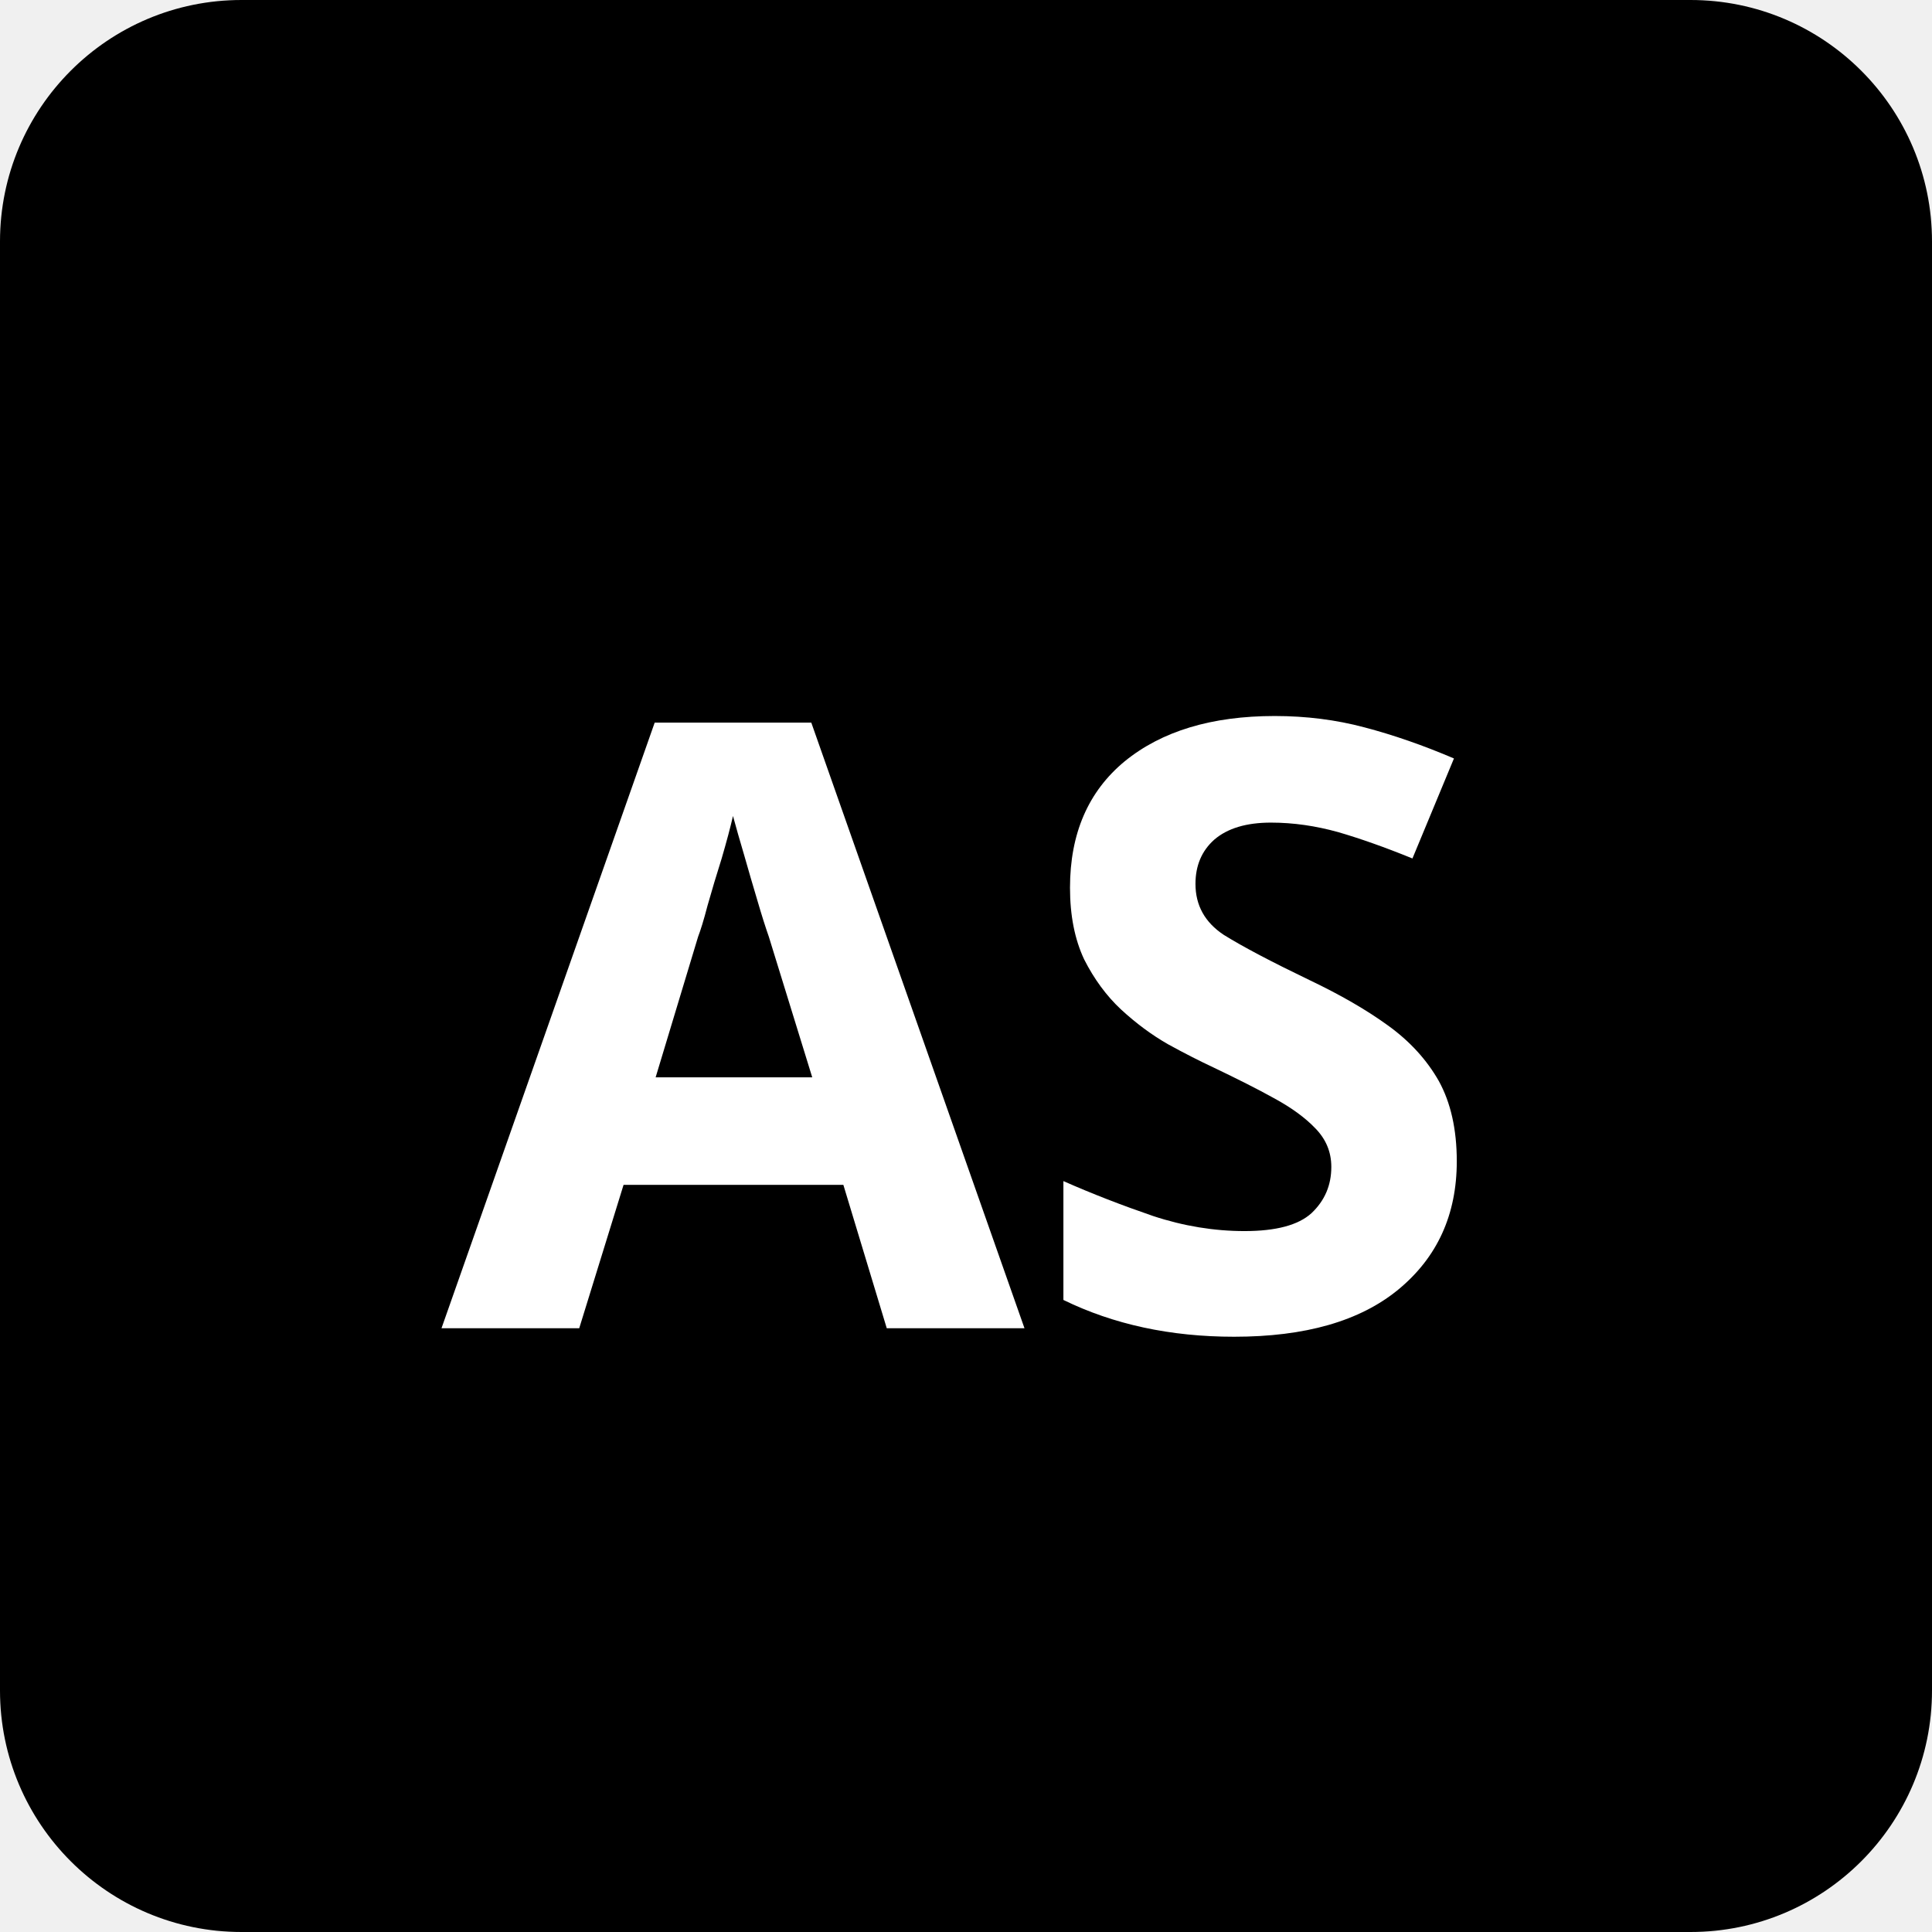
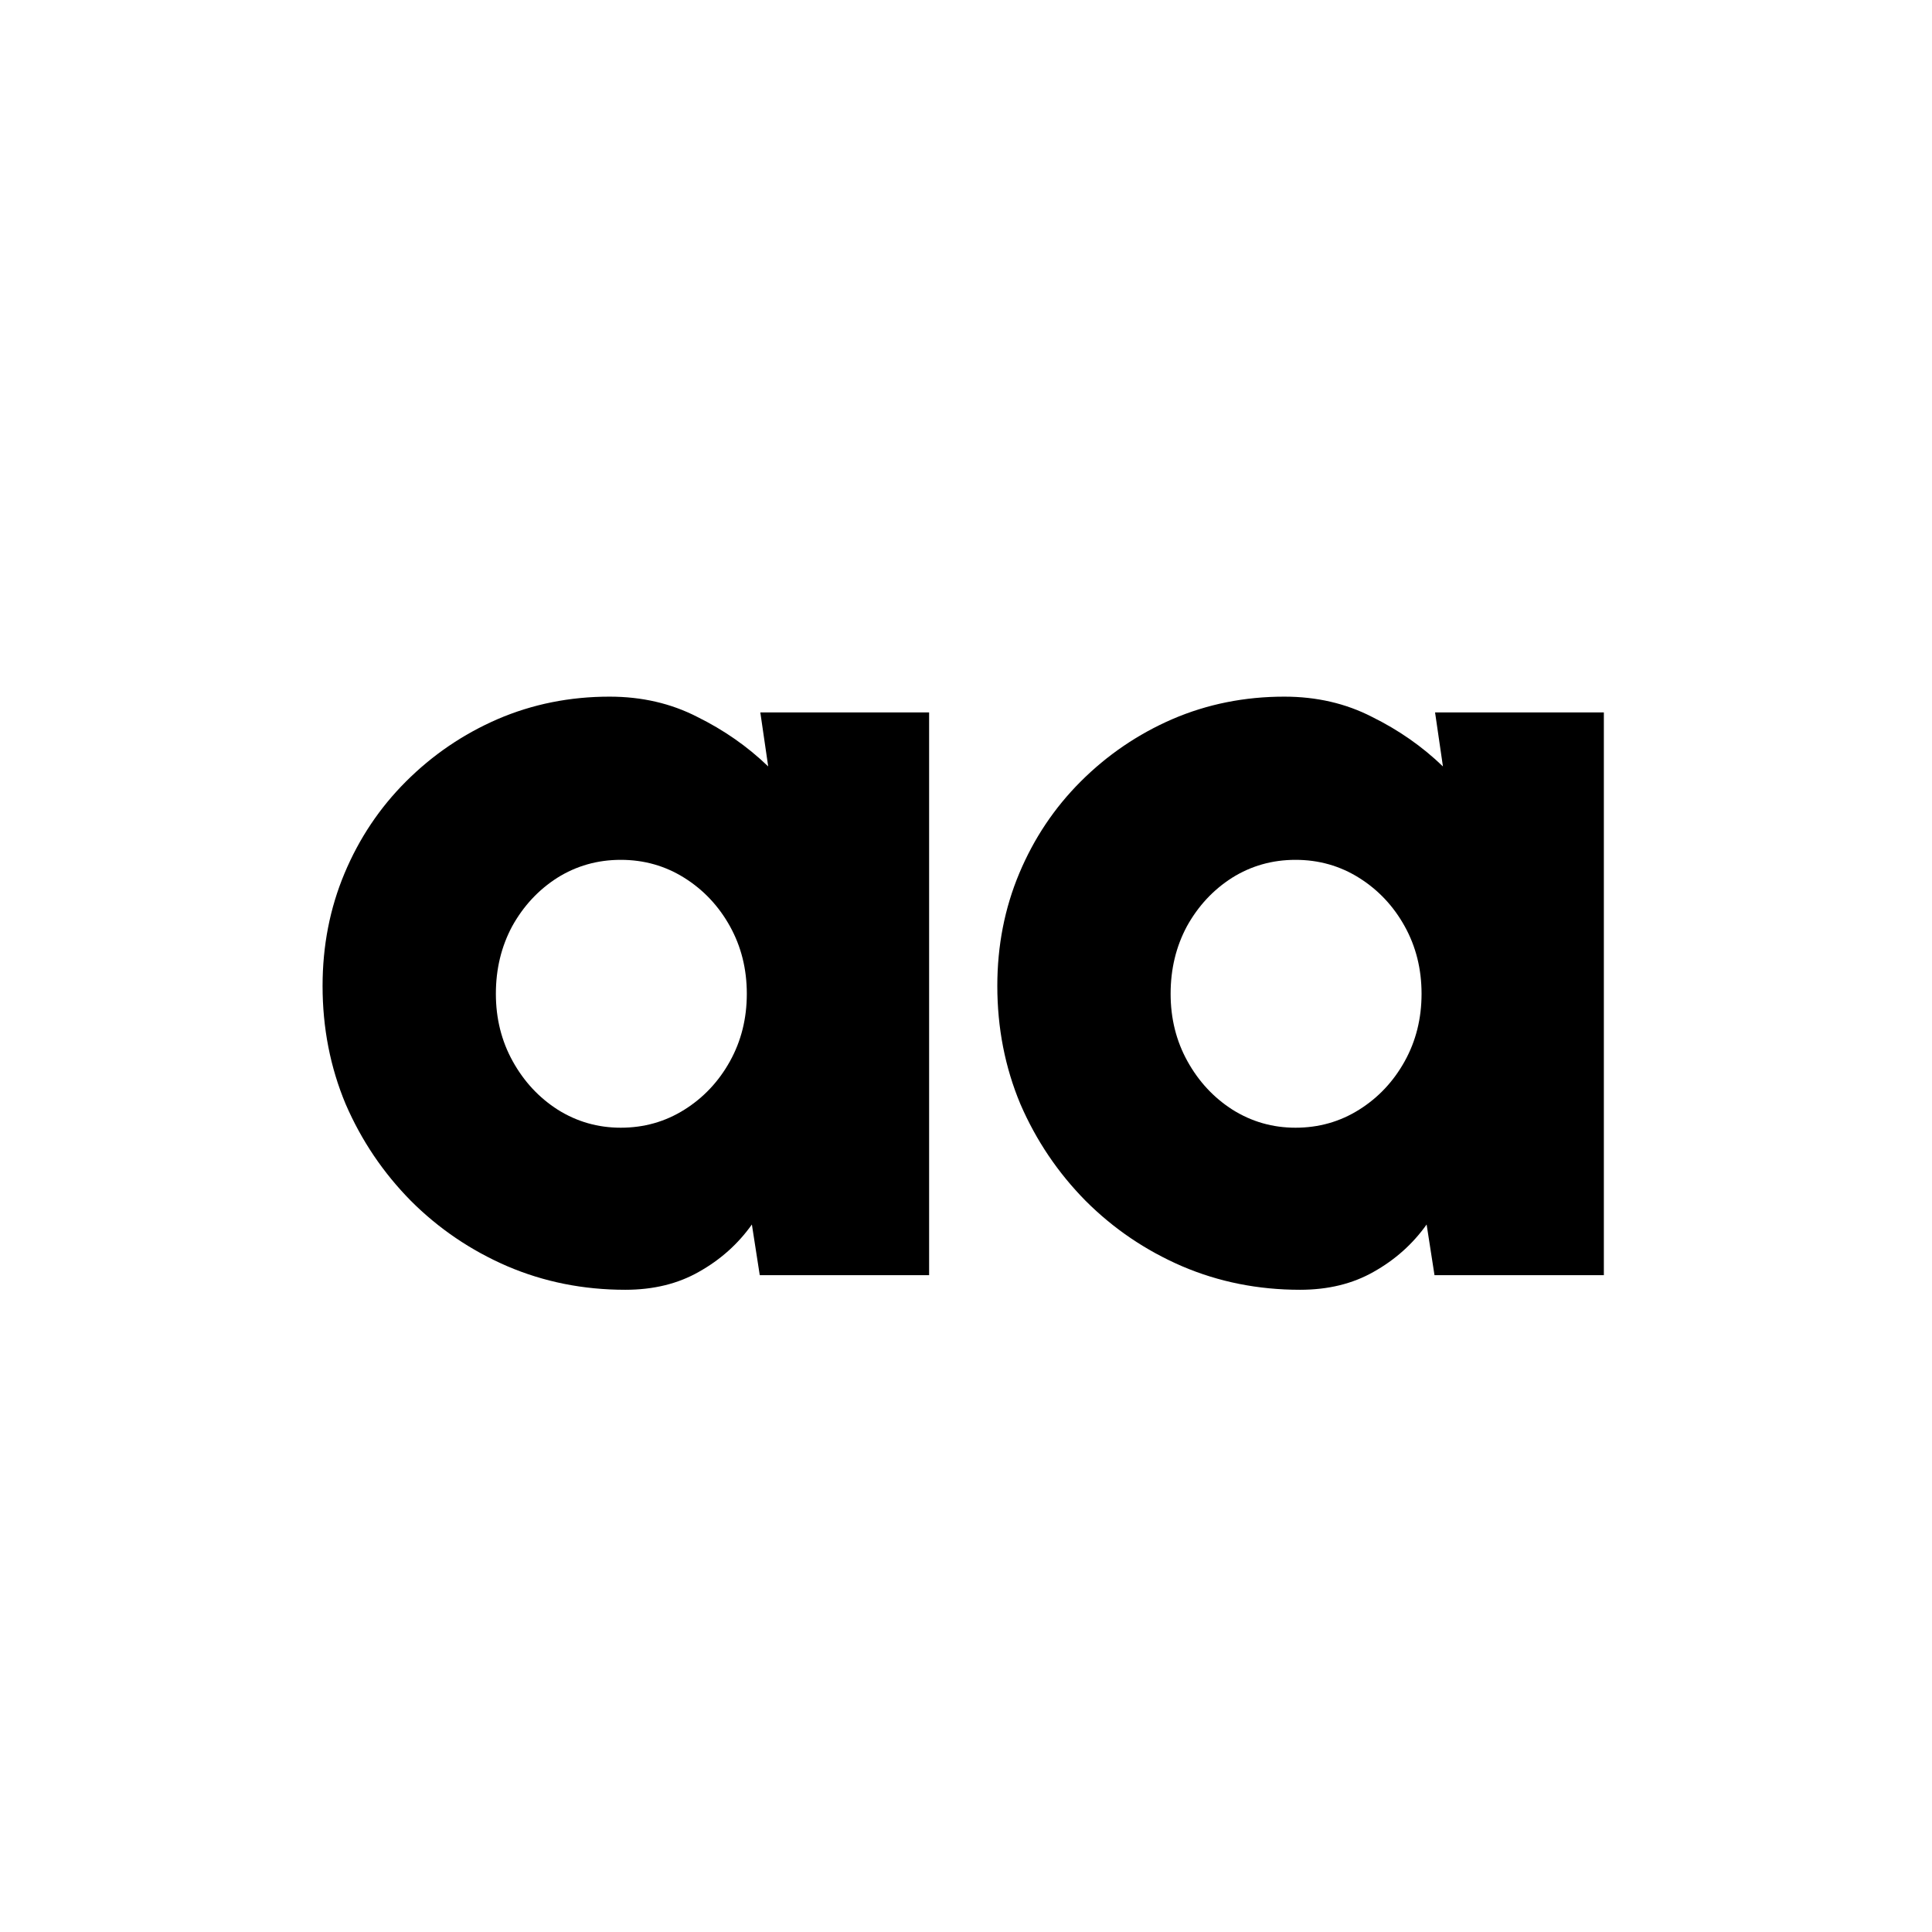
- <svg xmlns="http://www.w3.org/2000/svg" fill="none" viewBox="0 0 32 32">
-   <rect width="32" height="32" rx="4" fill="#000" />
-   <text x="16" y="22" text-anchor="middle" font-family="system-ui, sans-serif" font-size="14" font-weight="600" fill="#fff">AS</text>
-   <style>
-     rect { fill: #000; }
-     text { fill: #fff; }
-     @media (prefers-color-scheme: dark) {
-     rect { fill: #fff; }
-     text { fill: #000; }
-     }
-   </style>
+ <svg xmlns="http://www.w3.org/2000/svg" width="671" height="671" viewBox="0 0 671 671" fill="none">
+   <rect width="671" height="671" fill="white" />
+   <path d="M264.065 247.425H322.689V442.87H263.87L261.134 425.28C256.314 432.056 250.191 437.528 242.765 441.698C235.47 445.867 226.937 447.952 217.166 447.952C202.575 447.952 188.896 445.216 176.129 439.743C163.492 434.271 152.354 426.714 142.713 417.072C133.073 407.299 125.517 396.094 120.045 383.455C114.704 370.686 112.033 357.005 112.033 342.411C112.033 328.469 114.574 315.44 119.654 303.322C124.735 291.204 131.835 280.585 140.954 271.464C150.204 262.213 160.822 254.982 172.807 249.77C184.923 244.558 197.885 241.952 211.694 241.952C222.898 241.952 233.059 244.297 242.179 248.988C251.428 253.548 259.636 259.282 266.801 266.187L264.065 247.425ZM215.603 391.664C223.68 391.664 231.04 389.579 237.684 385.409C244.328 381.24 249.605 375.637 253.513 368.601C257.421 361.565 259.375 353.747 259.375 345.147C259.375 336.548 257.421 328.73 253.513 321.694C249.605 314.658 244.328 309.055 237.684 304.886C231.04 300.716 223.68 298.631 215.603 298.631C207.525 298.631 200.165 300.716 193.521 304.886C187.007 309.055 181.796 314.658 177.888 321.694C174.11 328.73 172.221 336.548 172.221 345.147C172.221 353.747 174.175 361.565 178.083 368.601C181.991 375.637 187.202 381.24 193.716 385.409C200.36 389.579 207.656 391.664 215.603 391.664Z" fill="black" />
+   <path d="M498.409 247.425H557.033V442.87H498.214L495.478 425.28C490.658 432.056 484.535 437.528 477.109 441.698C469.814 445.867 461.28 447.952 451.51 447.952C436.919 447.952 423.24 445.216 410.473 439.743C397.836 434.271 386.698 426.714 377.057 417.072C367.417 407.299 359.861 396.094 354.389 383.455C349.048 370.686 346.377 357.005 346.377 342.411C346.377 328.469 348.918 315.44 353.998 303.322C359.079 291.204 366.179 280.585 375.298 271.464C384.548 262.213 395.165 254.982 407.151 249.77C419.266 244.558 432.229 241.952 446.038 241.952C457.242 241.952 467.403 244.297 476.523 248.988C485.772 253.548 493.98 259.282 501.145 266.187L498.409 247.425ZM449.946 391.664C458.024 391.664 465.384 389.579 472.028 385.409C478.672 381.24 483.948 375.637 487.857 368.601C491.765 361.565 493.719 353.747 493.719 345.147C493.719 336.548 491.765 328.73 487.857 321.694C483.948 314.658 478.672 309.055 472.028 304.886C465.384 300.716 458.024 298.631 449.946 298.631C441.869 298.631 434.509 300.716 427.865 304.886C421.351 309.055 416.14 314.658 412.232 321.694C408.454 328.73 406.565 336.548 406.565 345.147C406.565 353.747 408.519 361.565 412.427 368.601C416.335 375.637 421.546 381.24 428.06 385.409C434.704 389.579 442 391.664 449.946 391.664Z" fill="black" />
</svg>
